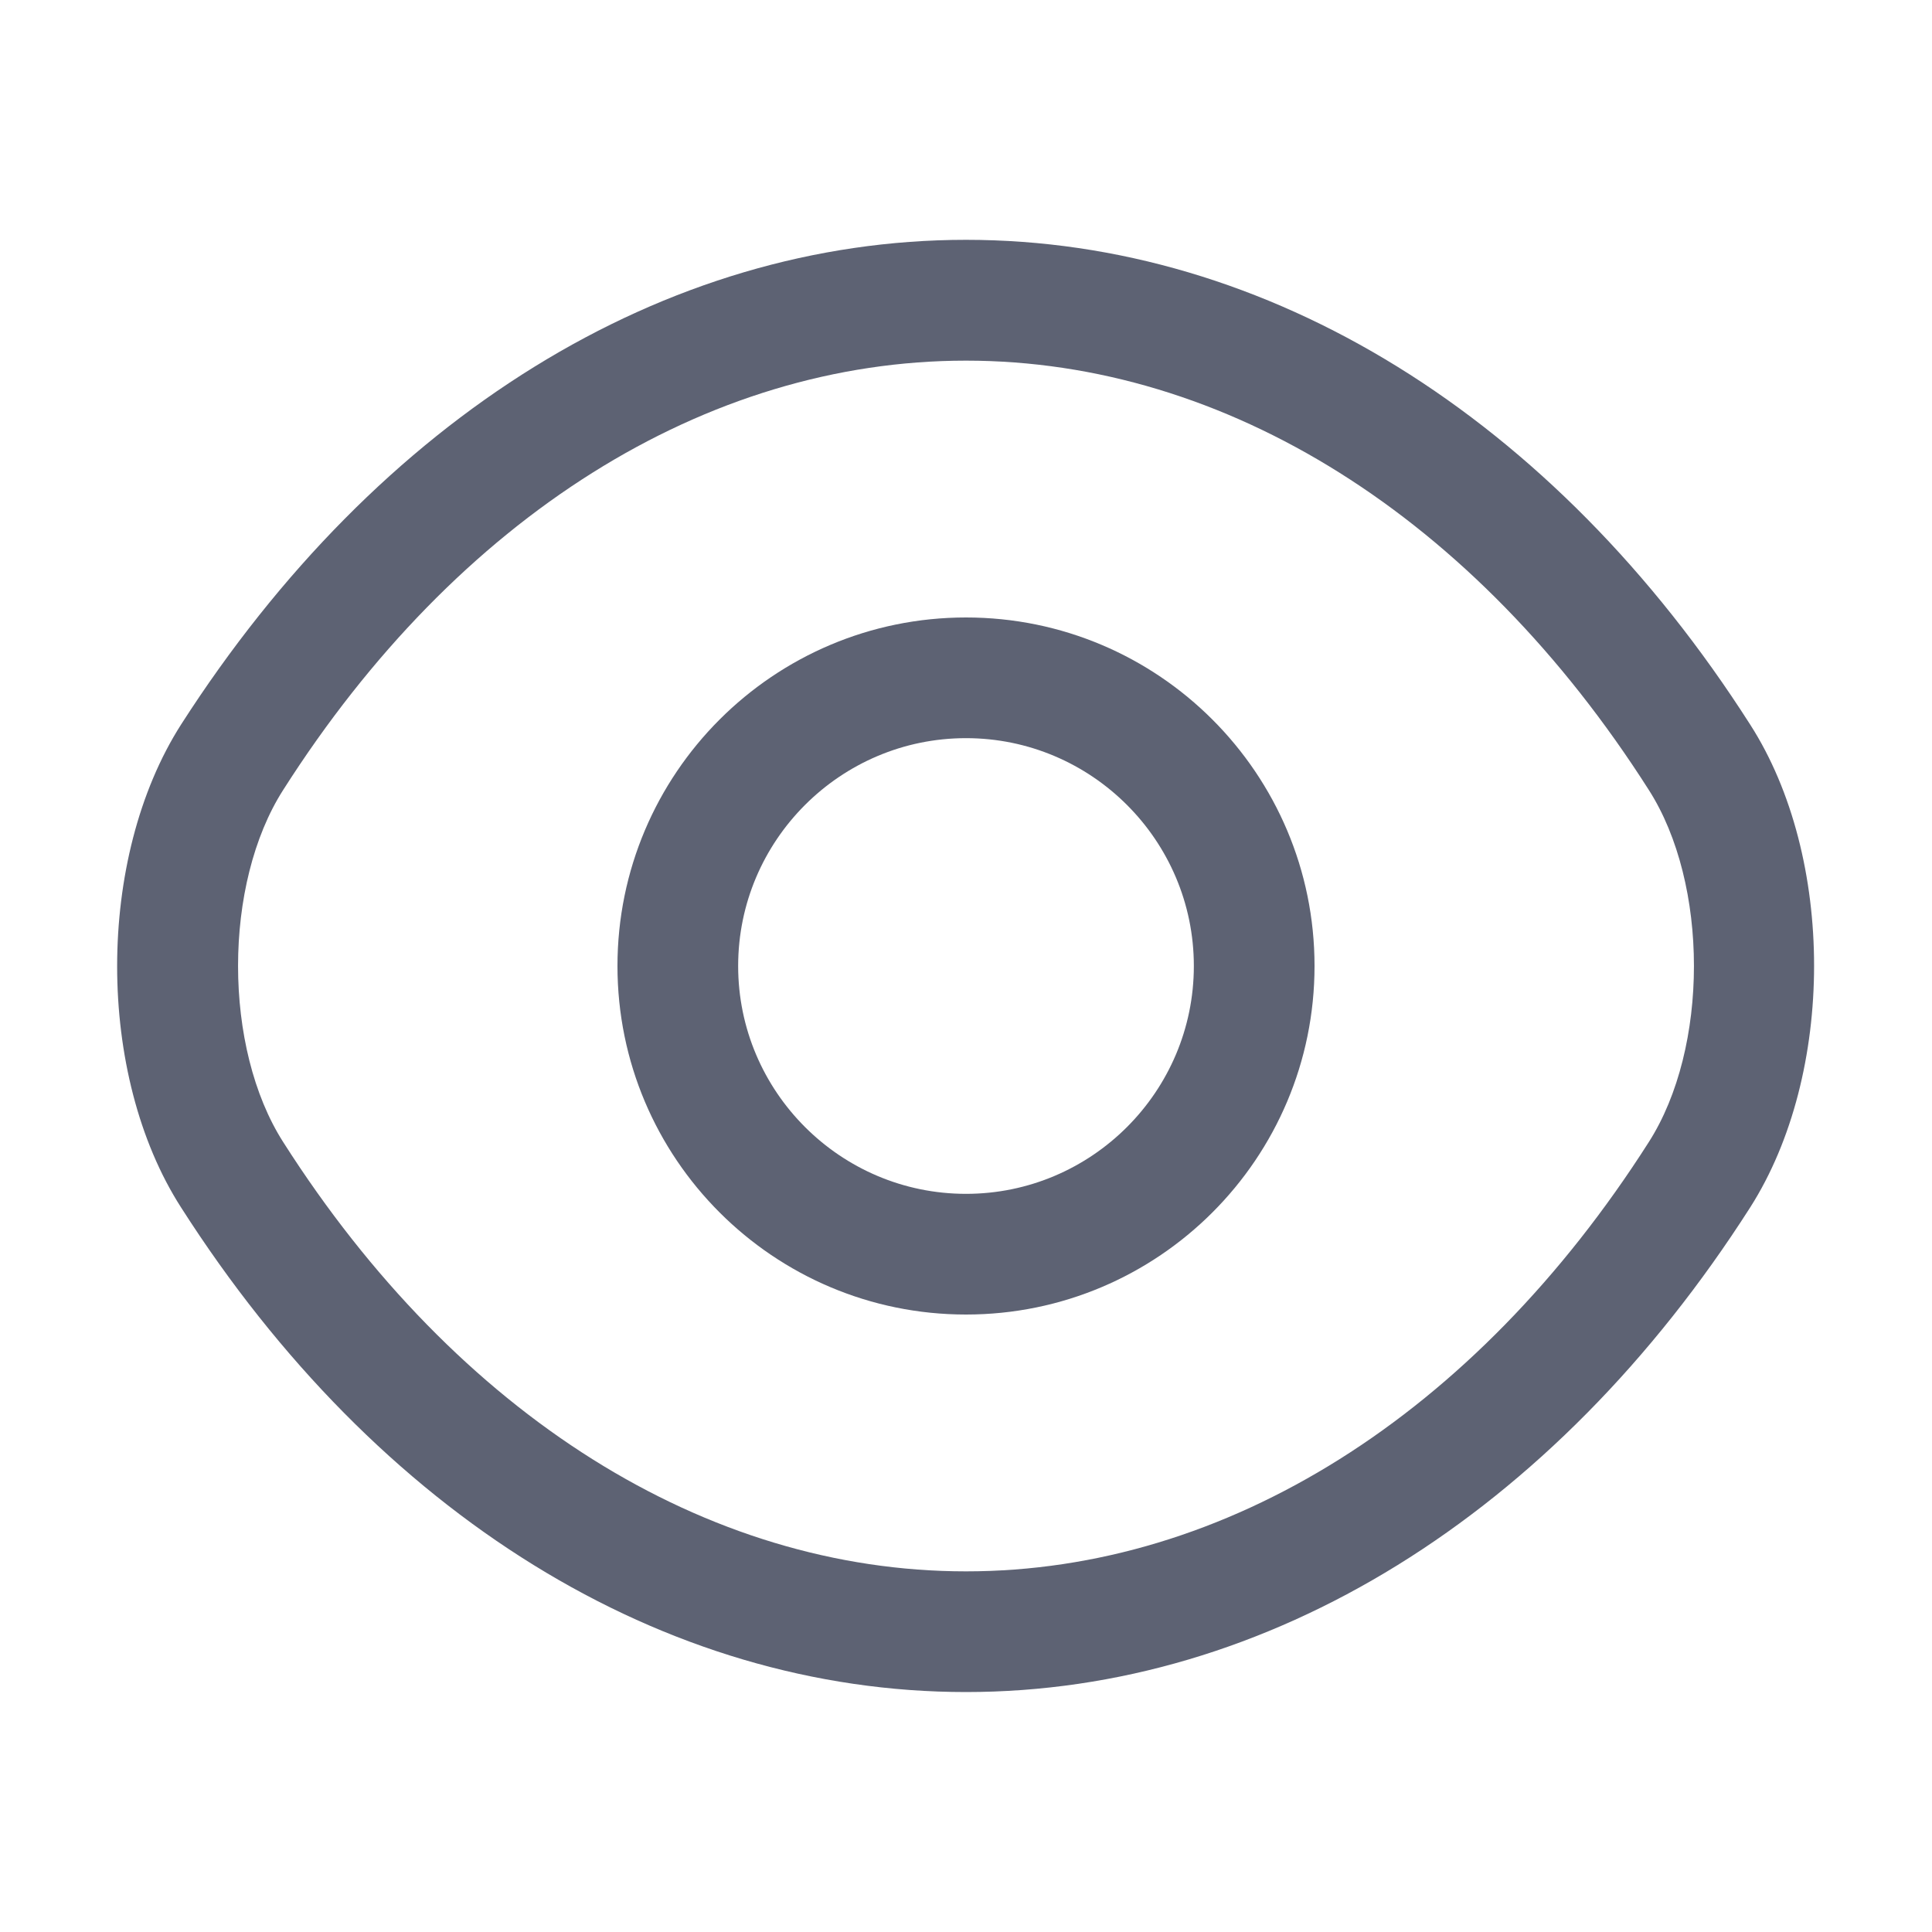
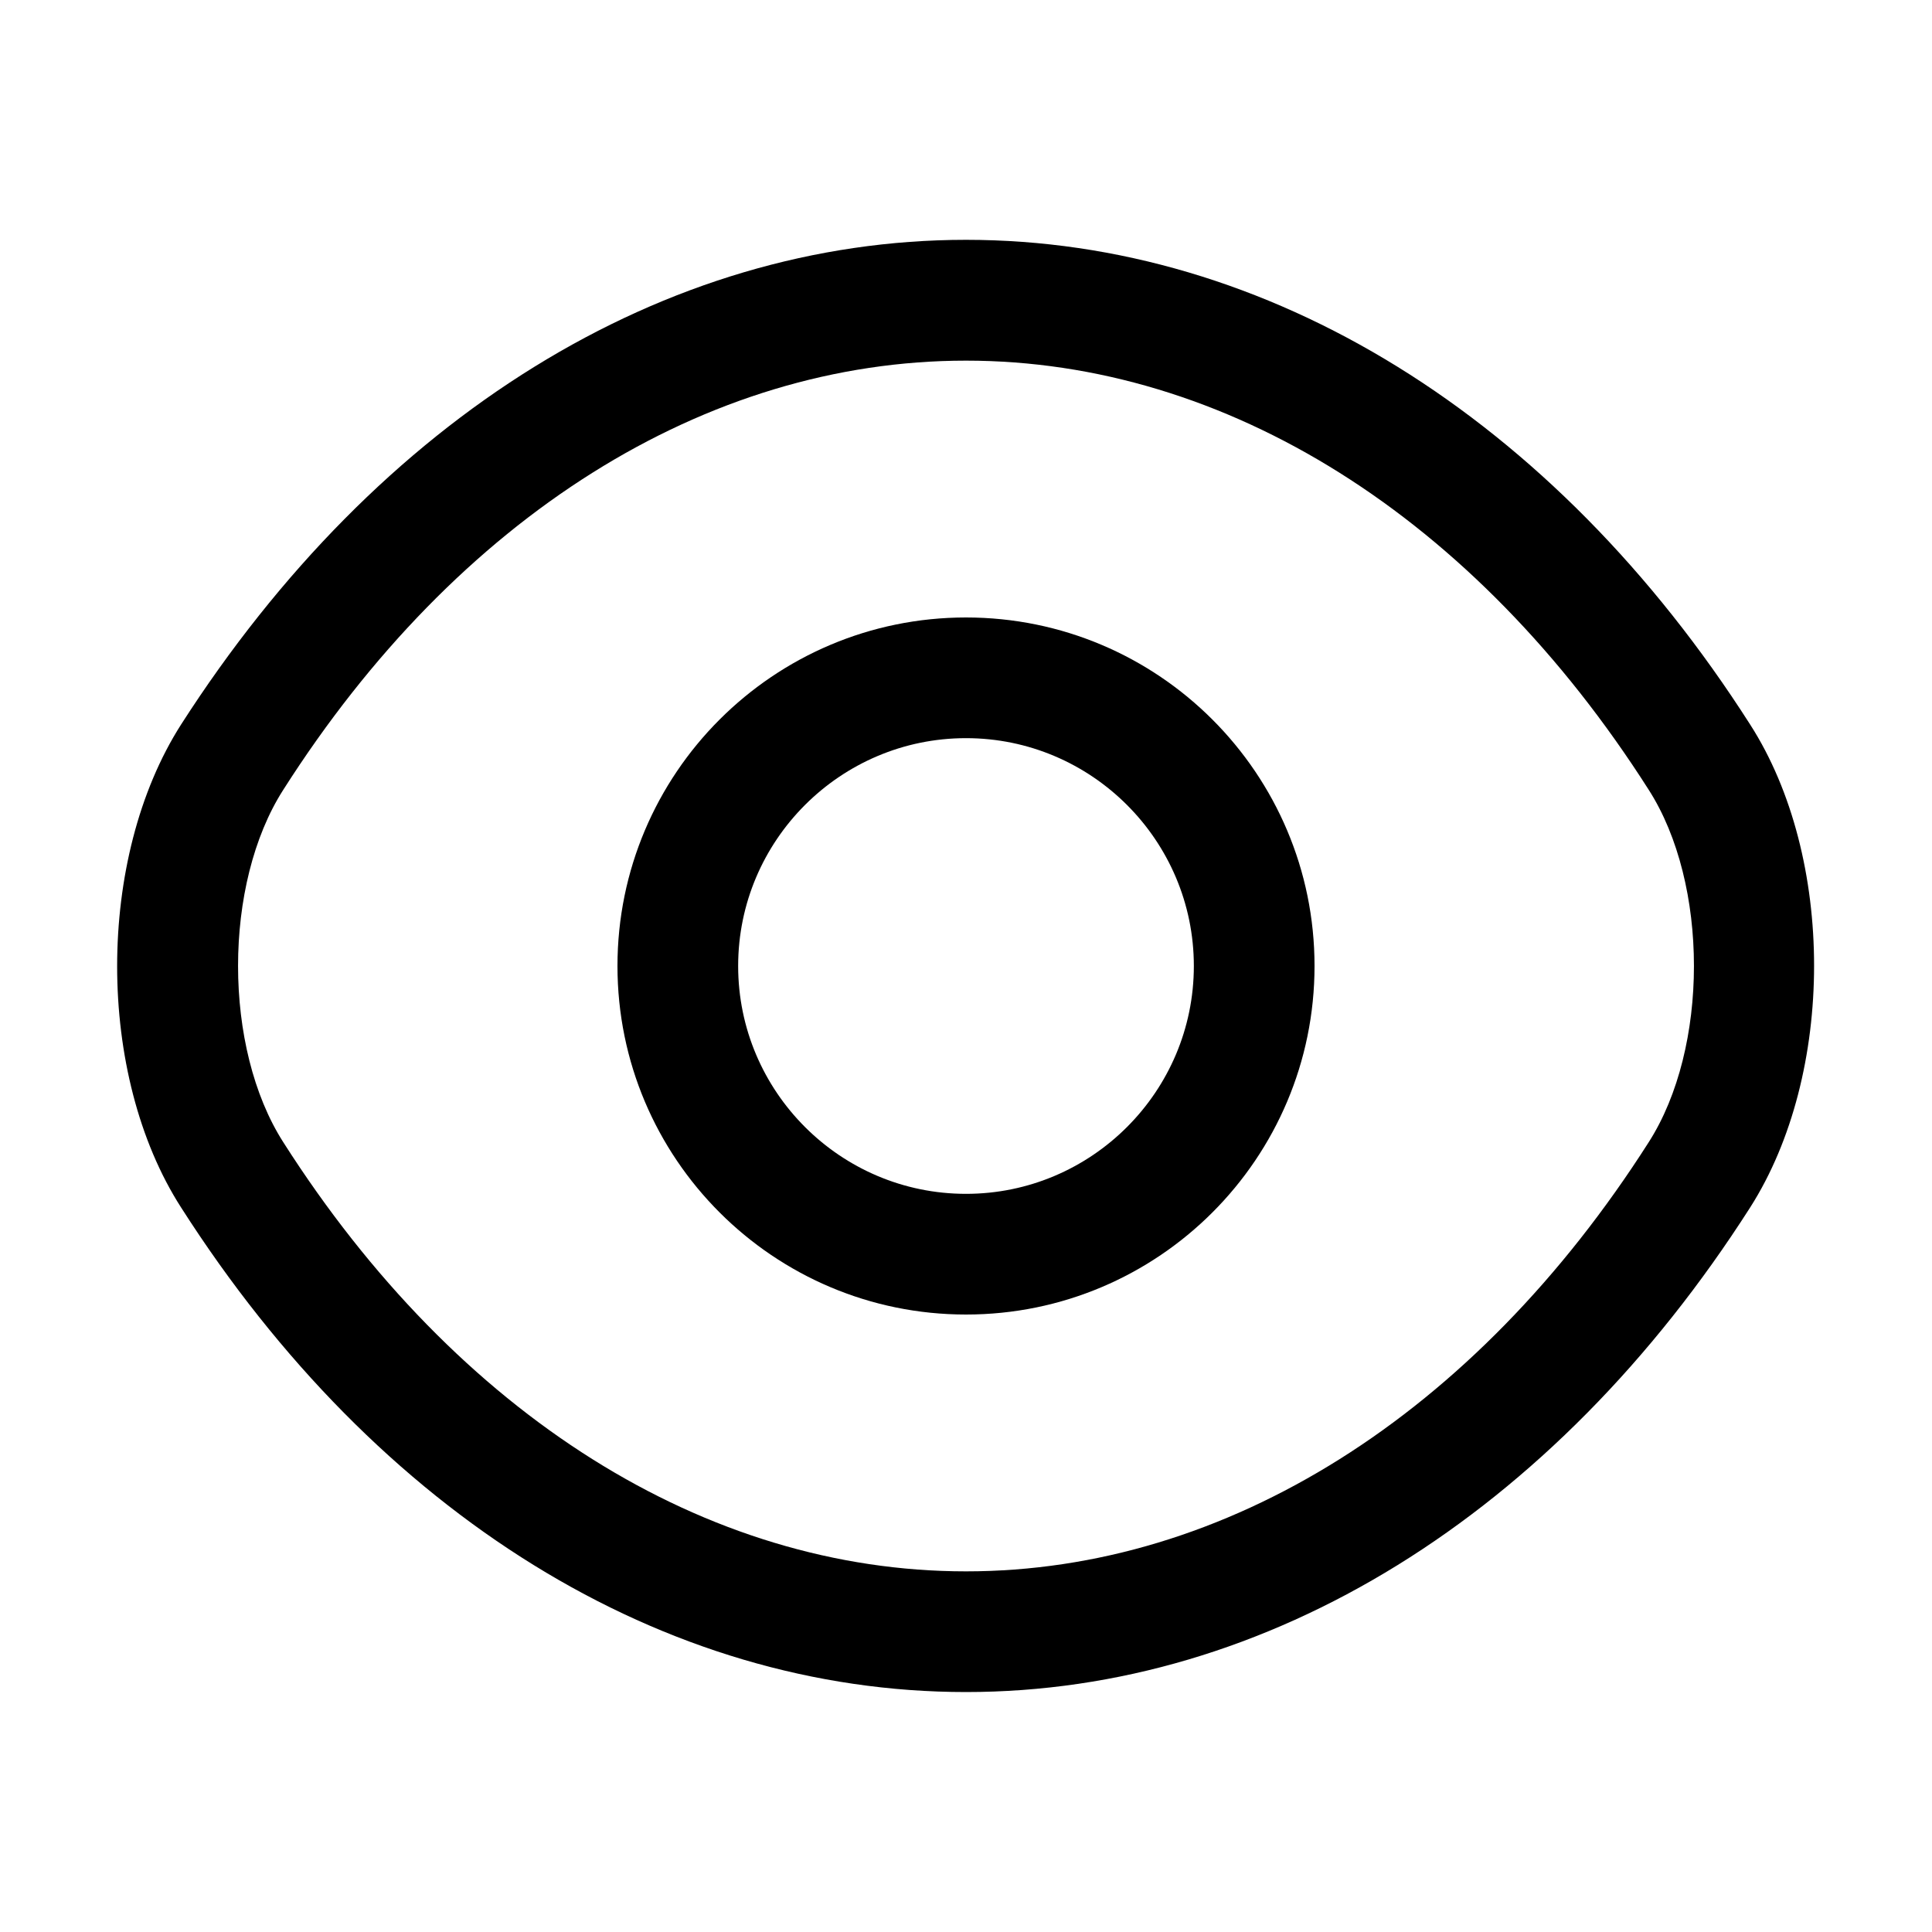
<svg xmlns="http://www.w3.org/2000/svg" fill="none" height="15" viewBox="0 0 15 15" width="15">
-   <path d="M7.5 10.206C6.006 10.206 4.794 8.994 4.794 7.5C4.794 6.006 6.006 4.794 7.5 4.794C8.994 4.794 10.206 6.006 10.206 7.5C10.206 8.994 8.994 10.206 7.5 10.206ZM7.5 5.731C6.525 5.731 5.731 6.525 5.731 7.5C5.731 8.475 6.525 9.269 7.5 9.269C8.475 9.269 9.269 8.475 9.269 7.5C9.269 6.525 8.475 5.731 7.5 5.731Z" fill="#5D6273" />
-   <path d="M7.5 13.137C5.15 13.137 2.931 11.762 1.406 9.375C0.744 8.344 0.744 6.662 1.406 5.625C2.938 3.237 5.156 1.862 7.5 1.862C9.844 1.862 12.063 3.237 13.588 5.625C14.25 6.656 14.25 8.337 13.588 9.375C12.063 11.762 9.844 13.137 7.5 13.137ZM7.5 2.8C5.481 2.8 3.55 4.012 2.2 6.131C1.731 6.862 1.731 8.137 2.2 8.869C3.55 10.987 5.481 12.2 7.5 12.2C9.519 12.2 11.45 10.987 12.8 8.869C13.269 8.137 13.269 6.862 12.8 6.131C11.45 4.012 9.519 2.8 7.5 2.8Z" fill="#5D6273" />
+   <path d="M7.5 10.206C6.006 10.206 4.794 8.994 4.794 7.5C4.794 6.006 6.006 4.794 7.5 4.794C8.994 4.794 10.206 6.006 10.206 7.5C10.206 8.994 8.994 10.206 7.5 10.206ZM7.5 5.731C6.525 5.731 5.731 6.525 5.731 7.5C5.731 8.475 6.525 9.269 7.5 9.269C8.475 9.269 9.269 8.475 9.269 7.5C9.269 6.525 8.475 5.731 7.5 5.731Z" fill="black" />
+   <path d="M7.5 13.137C5.15 13.137 2.931 11.762 1.406 9.375C0.744 8.344 0.744 6.662 1.406 5.625C2.938 3.237 5.156 1.862 7.5 1.862C9.844 1.862 12.063 3.237 13.588 5.625C14.25 6.656 14.25 8.337 13.588 9.375C12.063 11.762 9.844 13.137 7.5 13.137ZM7.5 2.8C5.481 2.8 3.55 4.012 2.2 6.131C1.731 6.862 1.731 8.137 2.2 8.869C3.55 10.987 5.481 12.2 7.5 12.2C9.519 12.2 11.45 10.987 12.8 8.869C13.269 8.137 13.269 6.862 12.8 6.131C11.45 4.012 9.519 2.8 7.5 2.8Z" fill="black" />
</svg>
